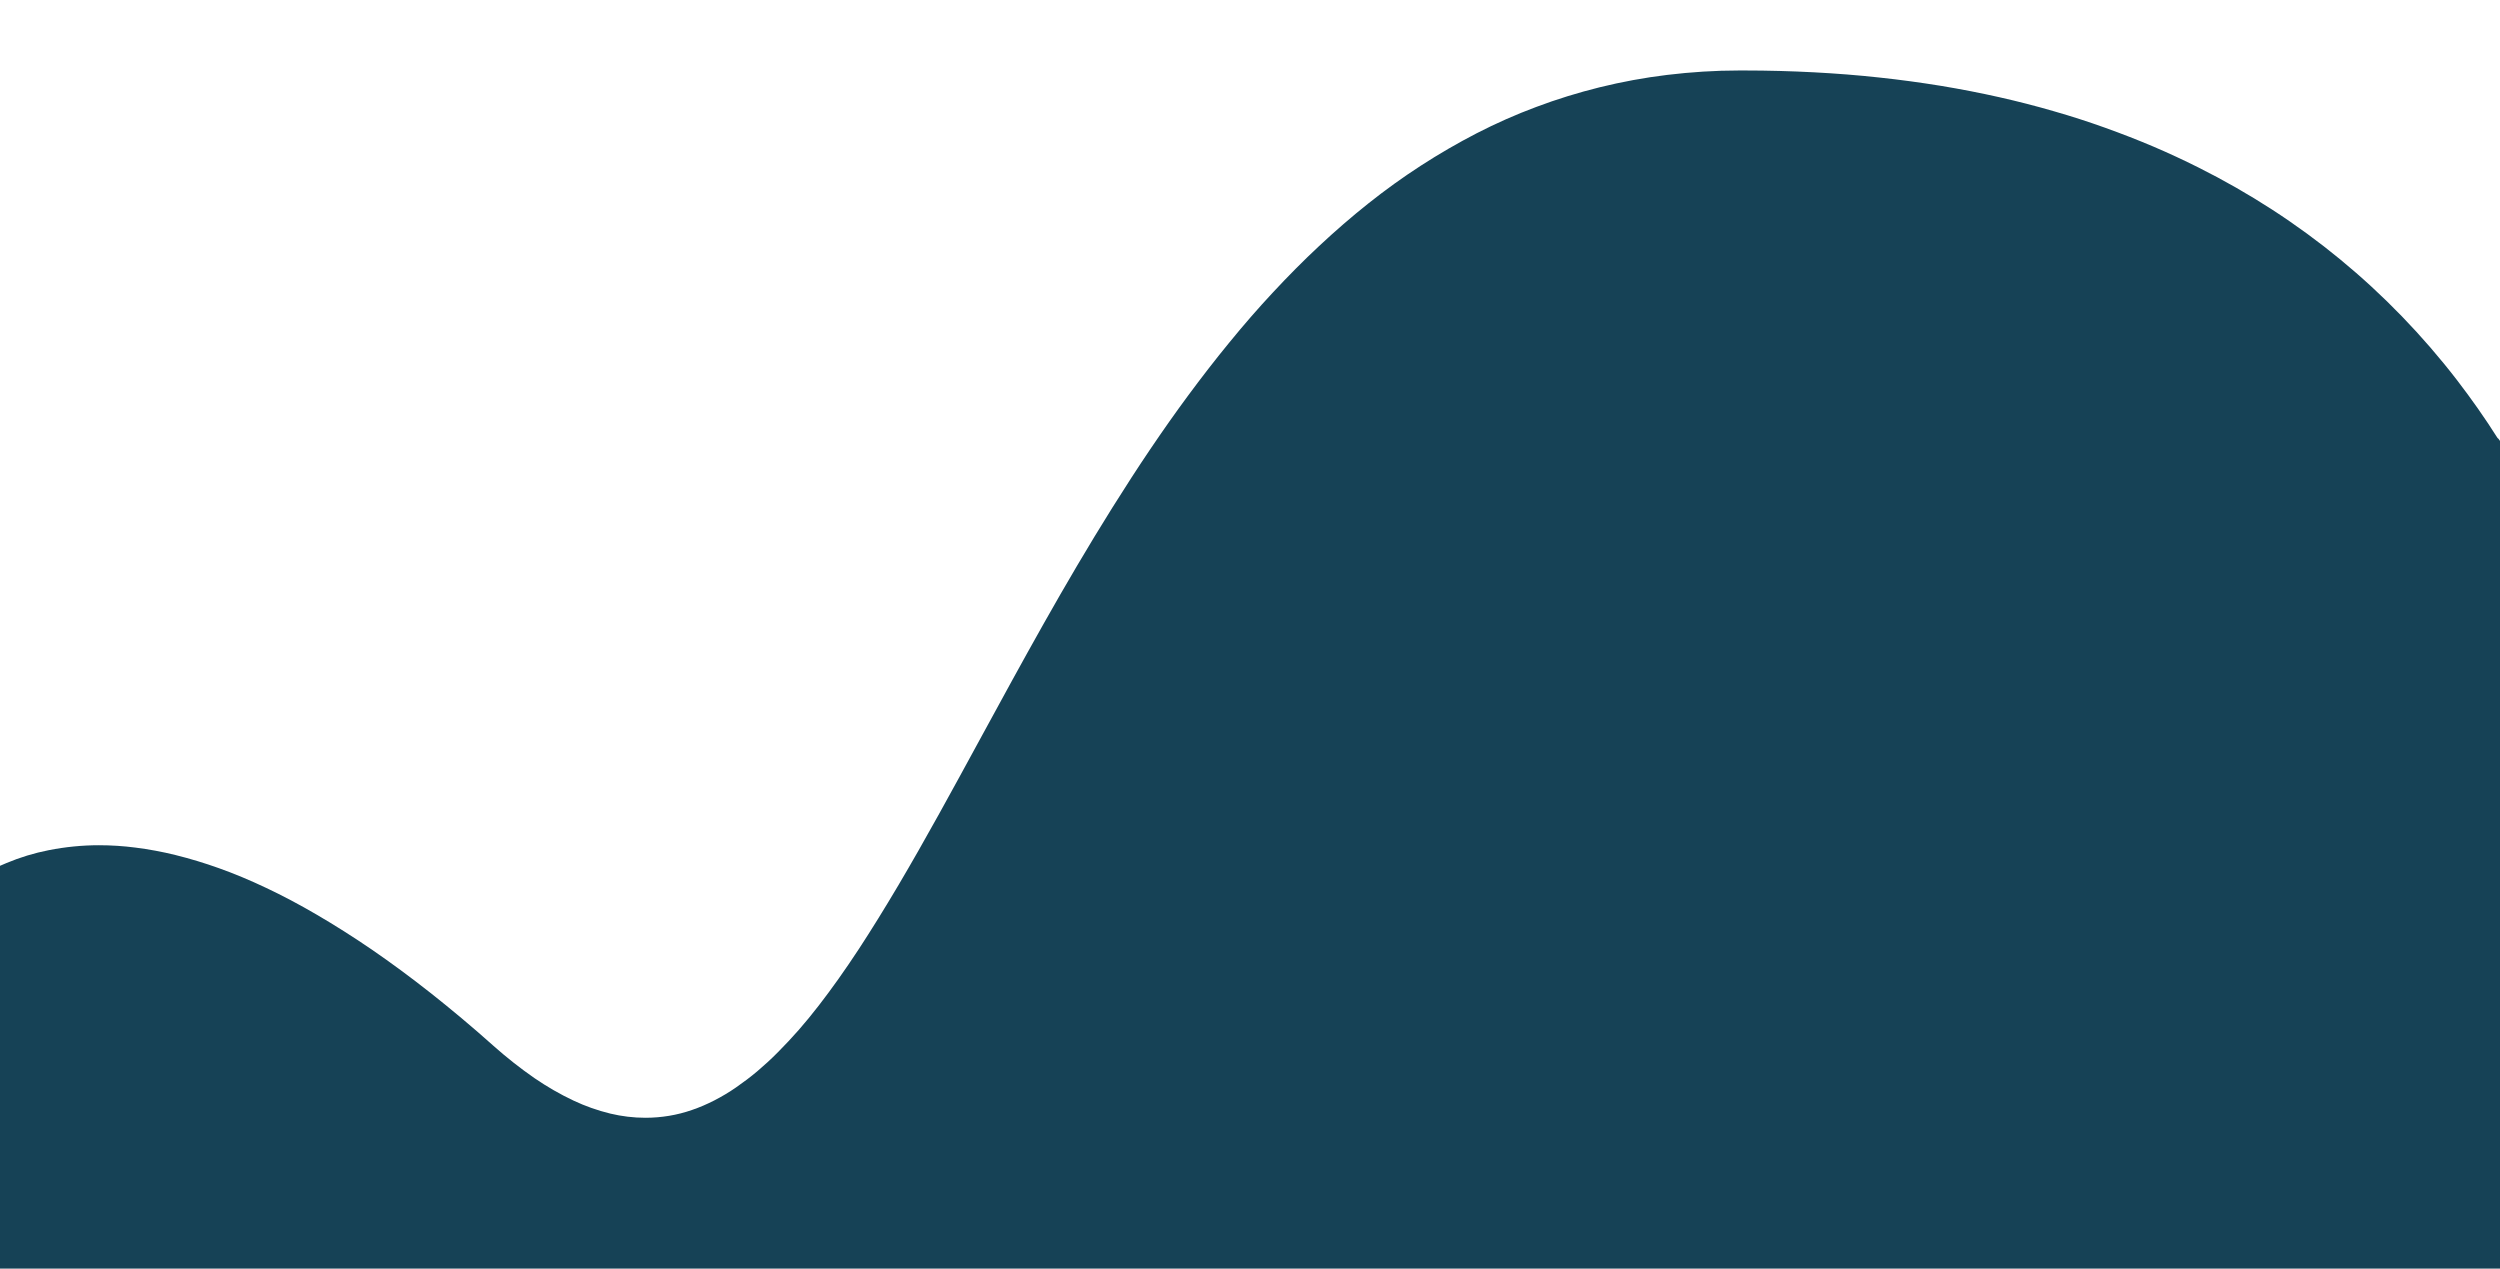
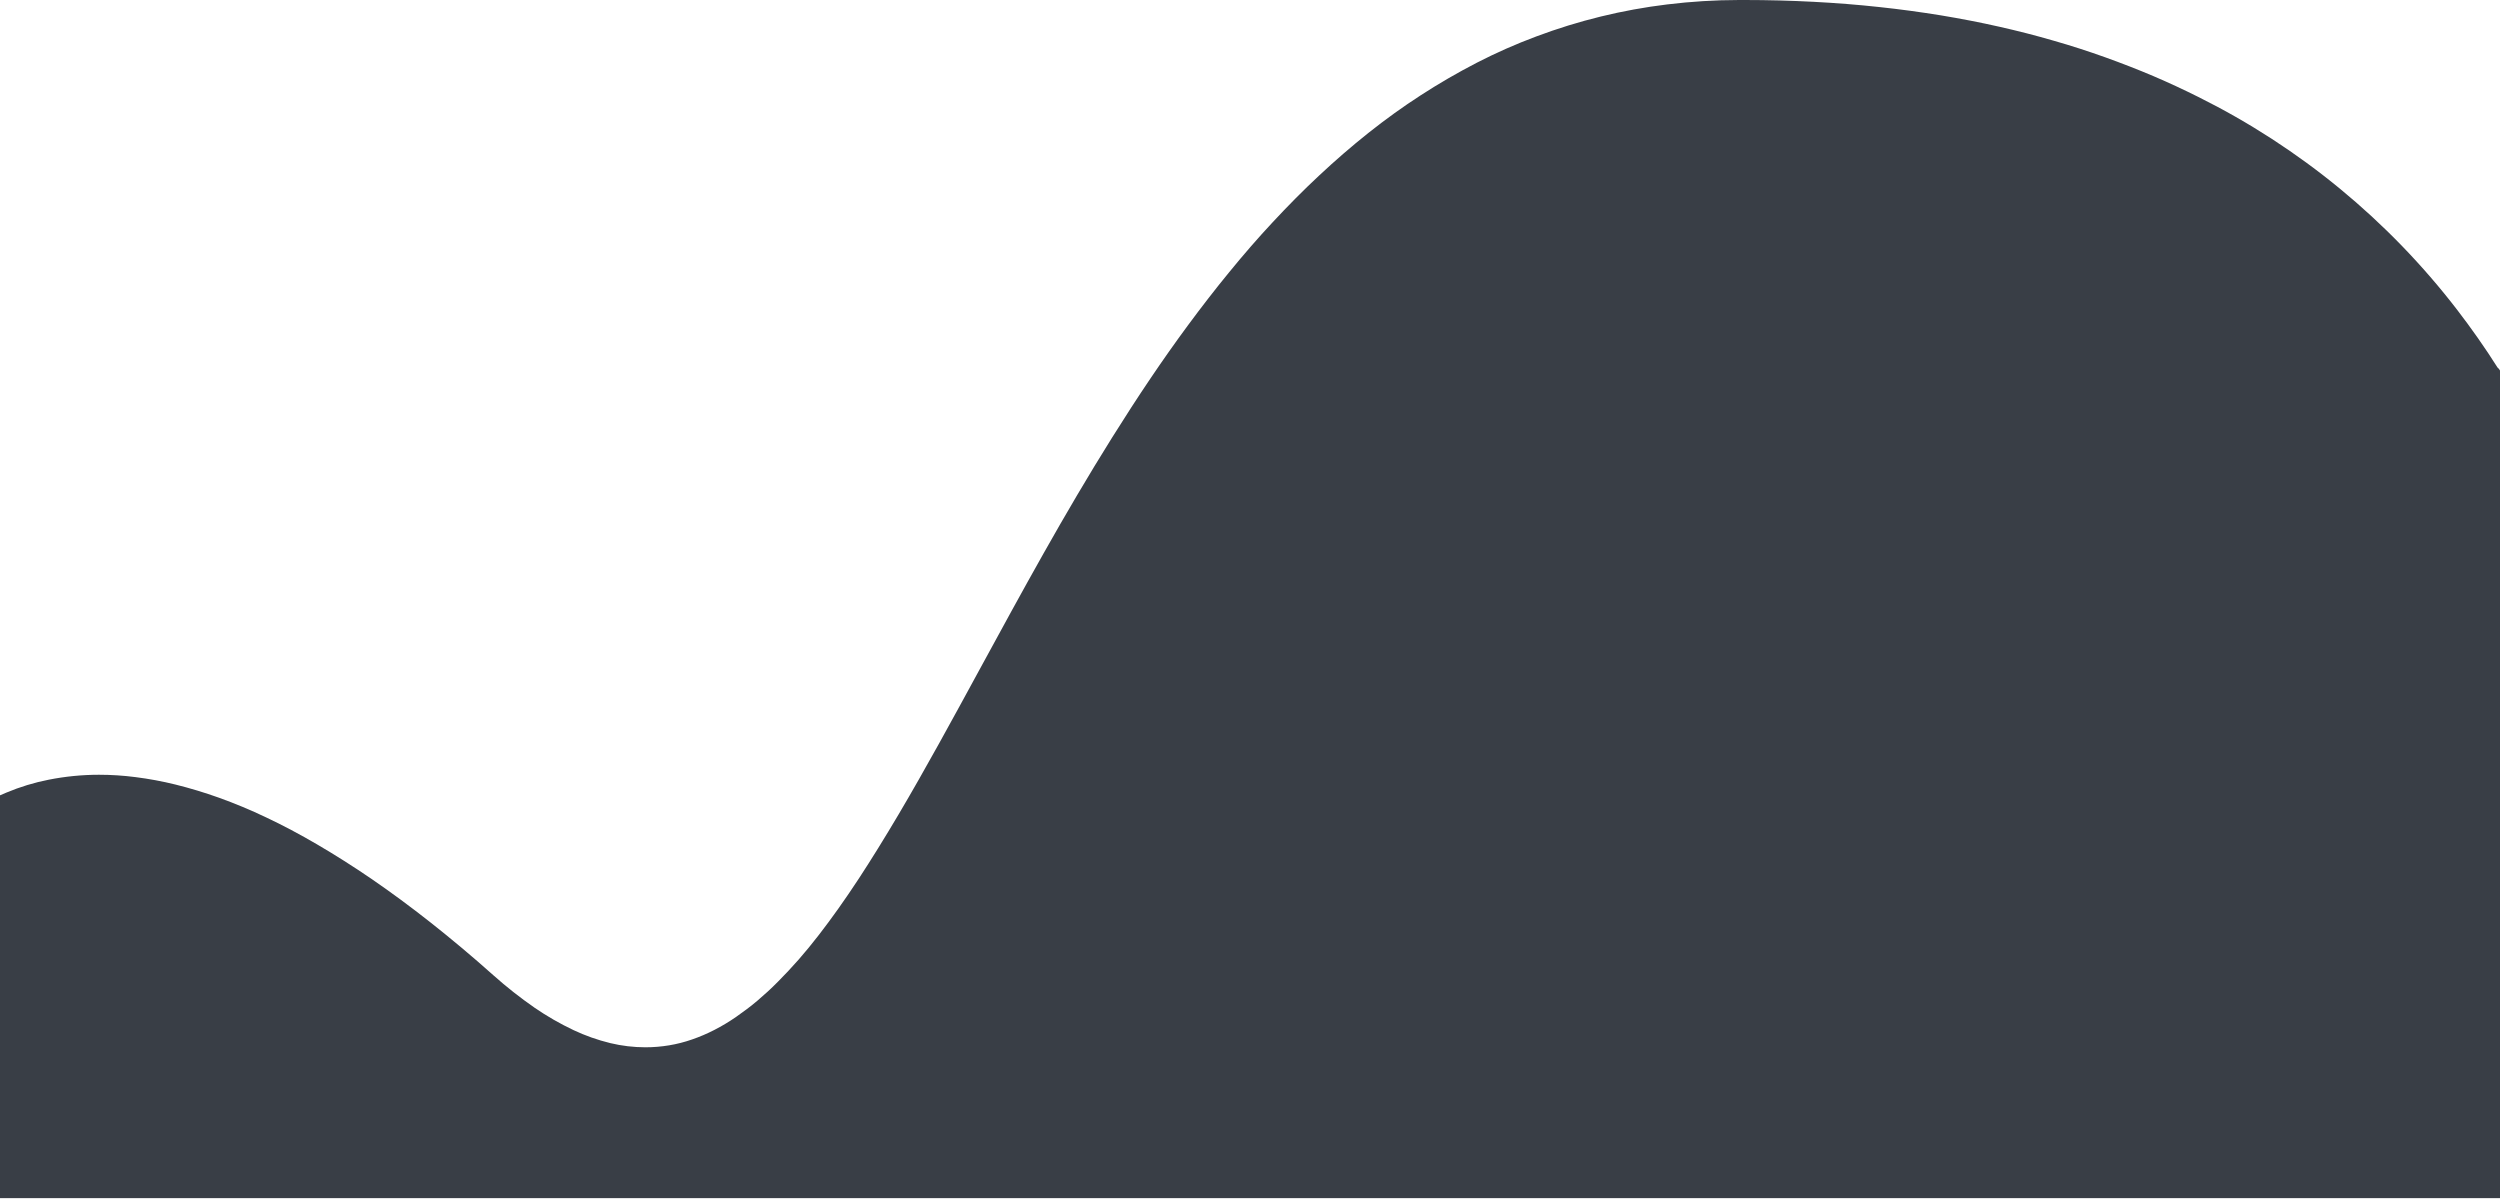
- <svg xmlns="http://www.w3.org/2000/svg" version="1.1" id="Layer_1" x="0px" y="0px" viewBox="0 0 1919 973.8" style="enable-background:new 0 0 1919 973.8;" xml:space="preserve">
-   <style type="text/css">
- 	.st0{fill:#164256;}
- </style>
-   <path class="st0" d="M1919,338.5v635.3H0V664.6c1.6-0.7,3.2-1.4,4.9-2.1c10.5-4.4,21.3-7.7,32.5-9.9c12.7-2.5,25.6-3.8,38.5-3.8  c9.4,0,18.7,0.6,28,1.8c10.3,1.3,20.6,3.2,30.7,5.7c11.3,2.8,22.5,6.2,33.4,10.1c11.8,4.2,24,9.3,36.2,15.1  c12.8,6,25.9,13,39.1,20.7c13.7,8,27.9,17,42.1,26.7c14.7,10.1,29.9,21.3,45.1,33.3c15.7,12.4,32,26,48.2,40.5  c10,8.9,20.5,17.2,31.6,24.9c9.5,6.5,19.5,12.3,29.9,17.2c9.1,4.3,18.5,7.6,28.3,10c8.8,2.1,17.8,3.2,26.9,3.2  c6.1,0,12.2-0.5,18.2-1.5c6-1,11.9-2.5,17.6-4.5c5.9-2,11.6-4.5,17.1-7.3c5.8-3,11.4-6.3,16.7-10c5.6-3.9,11.1-8,16.3-12.4  c5.3-4.5,10.7-9.4,16-14.8c5.2-5.2,10.5-10.9,15.8-16.9c5.1-5.8,10.3-12.2,15.5-18.9c9.9-12.8,20-27,30.7-43.3  c9.6-14.7,19.6-30.8,30.6-49.4c20.5-34.7,41-72.3,62.7-112.2c15.8-29,31.9-58.6,48.6-88.2c16.7-29.6,34.1-59.3,52.5-88.7  c19.9-31.8,38.9-60,58.1-86c10.5-14.2,21.1-27.9,31.6-40.7c11-13.5,22.3-26.5,33.5-38.5c11.7-12.6,23.7-24.7,35.6-35.8  c12.4-11.6,25.1-22.6,37.8-32.7c13.2-10.5,26.7-20.2,40.3-29c13.9-9,28.2-17.3,42.9-24.9c14.8-7.6,30.1-14.4,45.7-20.2  c15.9-6,32.2-11,48.7-15.1c17.1-4.2,34.4-7.4,51.8-9.5c18.3-2.2,36.7-3.4,55.2-3.4c1.4,0,2.9,0,4.3,0c17.9,0,35.8,0.5,53.1,1.4  c17,0.9,33.8,2.2,50.2,4c16,1.7,32,3.9,47.4,6.4c15.1,2.5,30.1,5.4,44.7,8.7c14.2,3.2,28.3,6.8,42,10.8c13.3,3.8,26.6,8.1,39.4,12.7  c12.5,4.5,24.9,9.3,36.9,14.4c11.7,5,23.3,10.4,34.5,16c78.7,39.4,145.5,94.4,198.7,163.4c10.9,14.2,21.4,29.1,31,44.3  C1917.9,336.7,1918.4,337.6,1919,338.5z" />
+ <svg xmlns="http://www.w3.org/2000/svg" viewBox="0 0 1919 919.7">
+   <path d="M1919,338.5V973.8H0V664.6c1.6-.7,3.2-1.4,4.9-2.1a167.1,167.1,0,0,1,32.5-9.9,199.427,199.427,0,0,1,38.5-3.8,218.183,218.183,0,0,1,28,1.8,267.413,267.413,0,0,1,30.7,5.7A347.5,347.5,0,0,1,168,666.4a387.826,387.826,0,0,1,36.2,15.1c12.8,6,25.9,13,39.1,20.7,13.7,8,27.9,17,42.1,26.7,14.7,10.1,29.9,21.3,45.1,33.3,15.7,12.4,32,26,48.2,40.5a332.651,332.651,0,0,0,31.6,24.9,216.409,216.409,0,0,0,29.9,17.2,148.702,148.702,0,0,0,28.3,10,115.744,115.744,0,0,0,26.9,3.2,110.816,110.816,0,0,0,18.2-1.5,105.647,105.647,0,0,0,17.6-4.5,129.234,129.234,0,0,0,17.1-7.3,147.456,147.456,0,0,0,16.7-10c5.6-3.9,11.1-8,16.3-12.4,5.3-4.5,10.7-9.4,16-14.8,5.2-5.2,10.5-10.9,15.8-16.9,5.1-5.8,10.3-12.2,15.5-18.9,9.9-12.8,20-27,30.7-43.3,9.6-14.7,19.6-30.8,30.6-49.4,20.5-34.7,41-72.3,62.7-112.2,15.8-29,31.9-58.6,48.6-88.2,16.7-29.6,34.1-59.3,52.5-88.7,19.9-31.8,38.9-60,58.1-86,10.5-14.2,21.1-27.9,31.6-40.7,11-13.5,22.3-26.5,33.5-38.5,11.7-12.6,23.7-24.7,35.6-35.8,12.4-11.6,25.1-22.6,37.8-32.7,13.2-10.5,26.7-20.2,40.3-29q20.85-13.5,42.9-24.9a422.851,422.851,0,0,1,45.7-20.2,434.744,434.744,0,0,1,100.5-24.6,462.129,462.129,0,0,1,55.2-3.4h4.3c17.9,0,35.8.5,53.1,1.4,17,.9,33.8,2.2,50.2,4,16,1.7,32,3.9,47.4,6.4,15.1,2.5,30.1,5.4,44.7,8.7,14.2,3.2,28.3,6.8,42,10.8,13.3,3.8,26.6,8.1,39.4,12.7,12.5,4.5,24.9,9.3,36.9,14.4,11.7,5,23.3,10.4,34.5,16a572.116,572.116,0,0,1,198.7,163.4c10.9,14.2,21.4,29.1,31,44.3A7.315,7.315,0,0,1,1919,338.5Z" transform="translate(0 -54.09988)" fill="#393e46" />
</svg>
